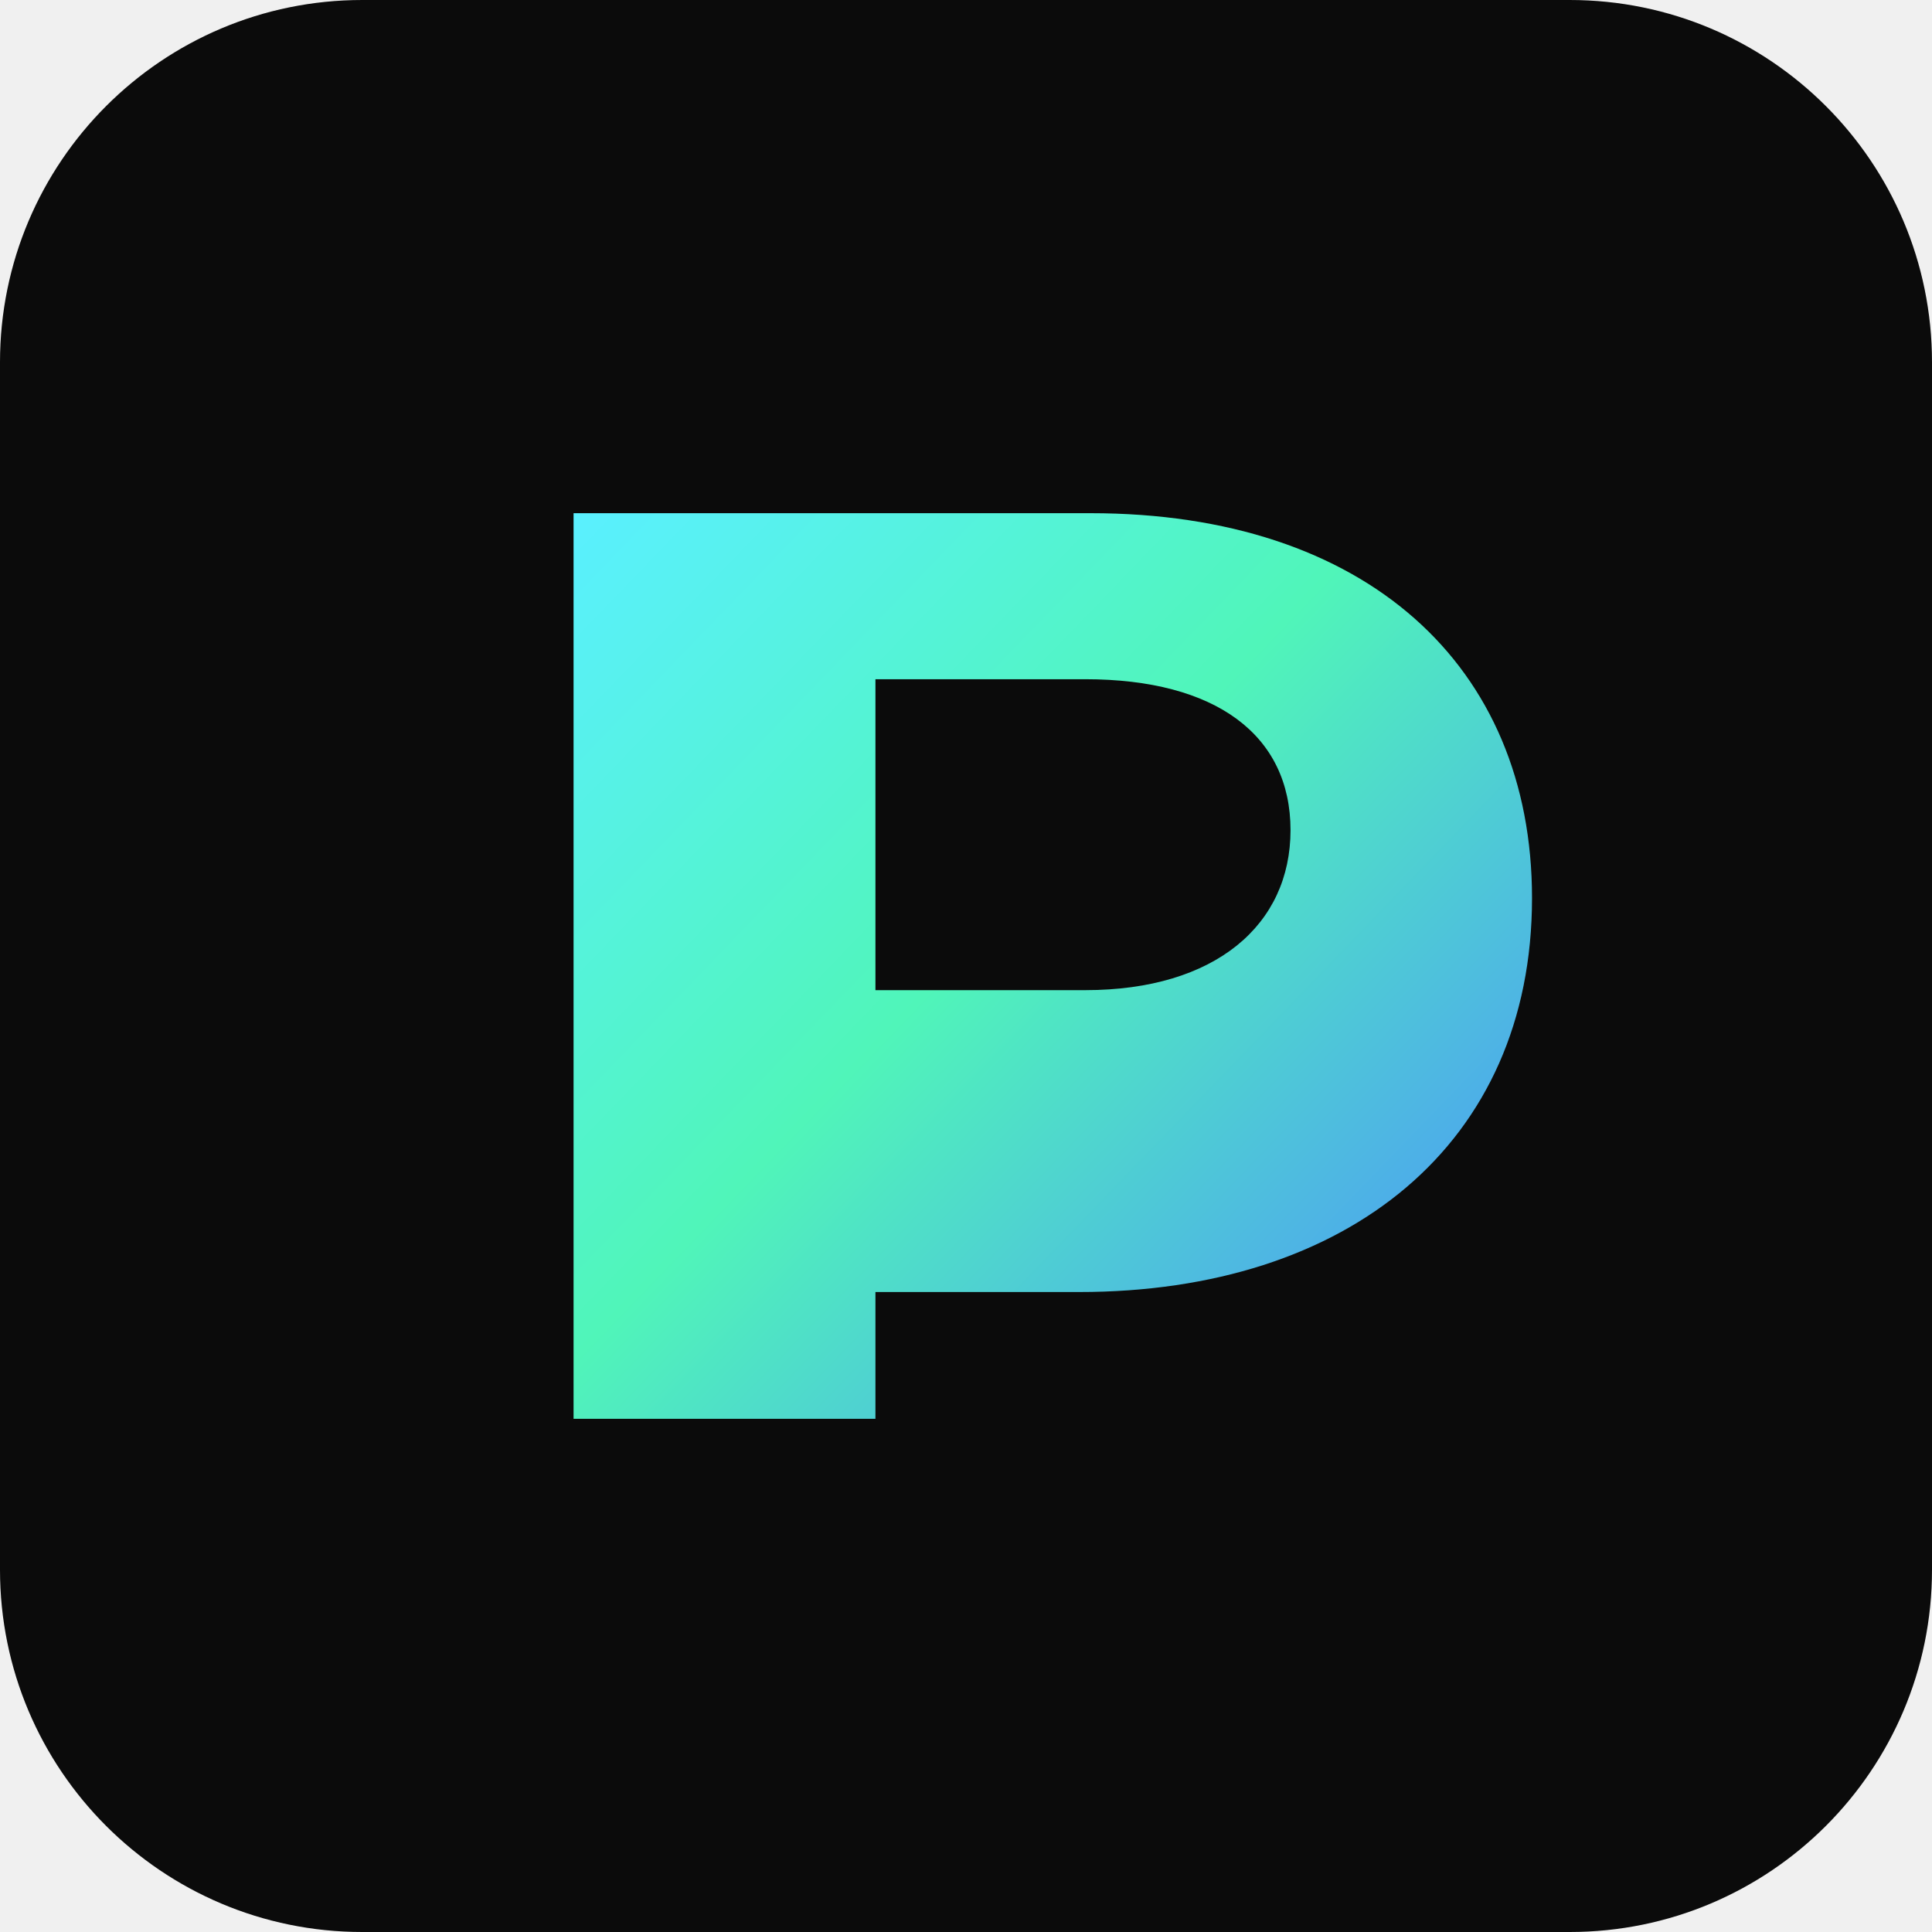
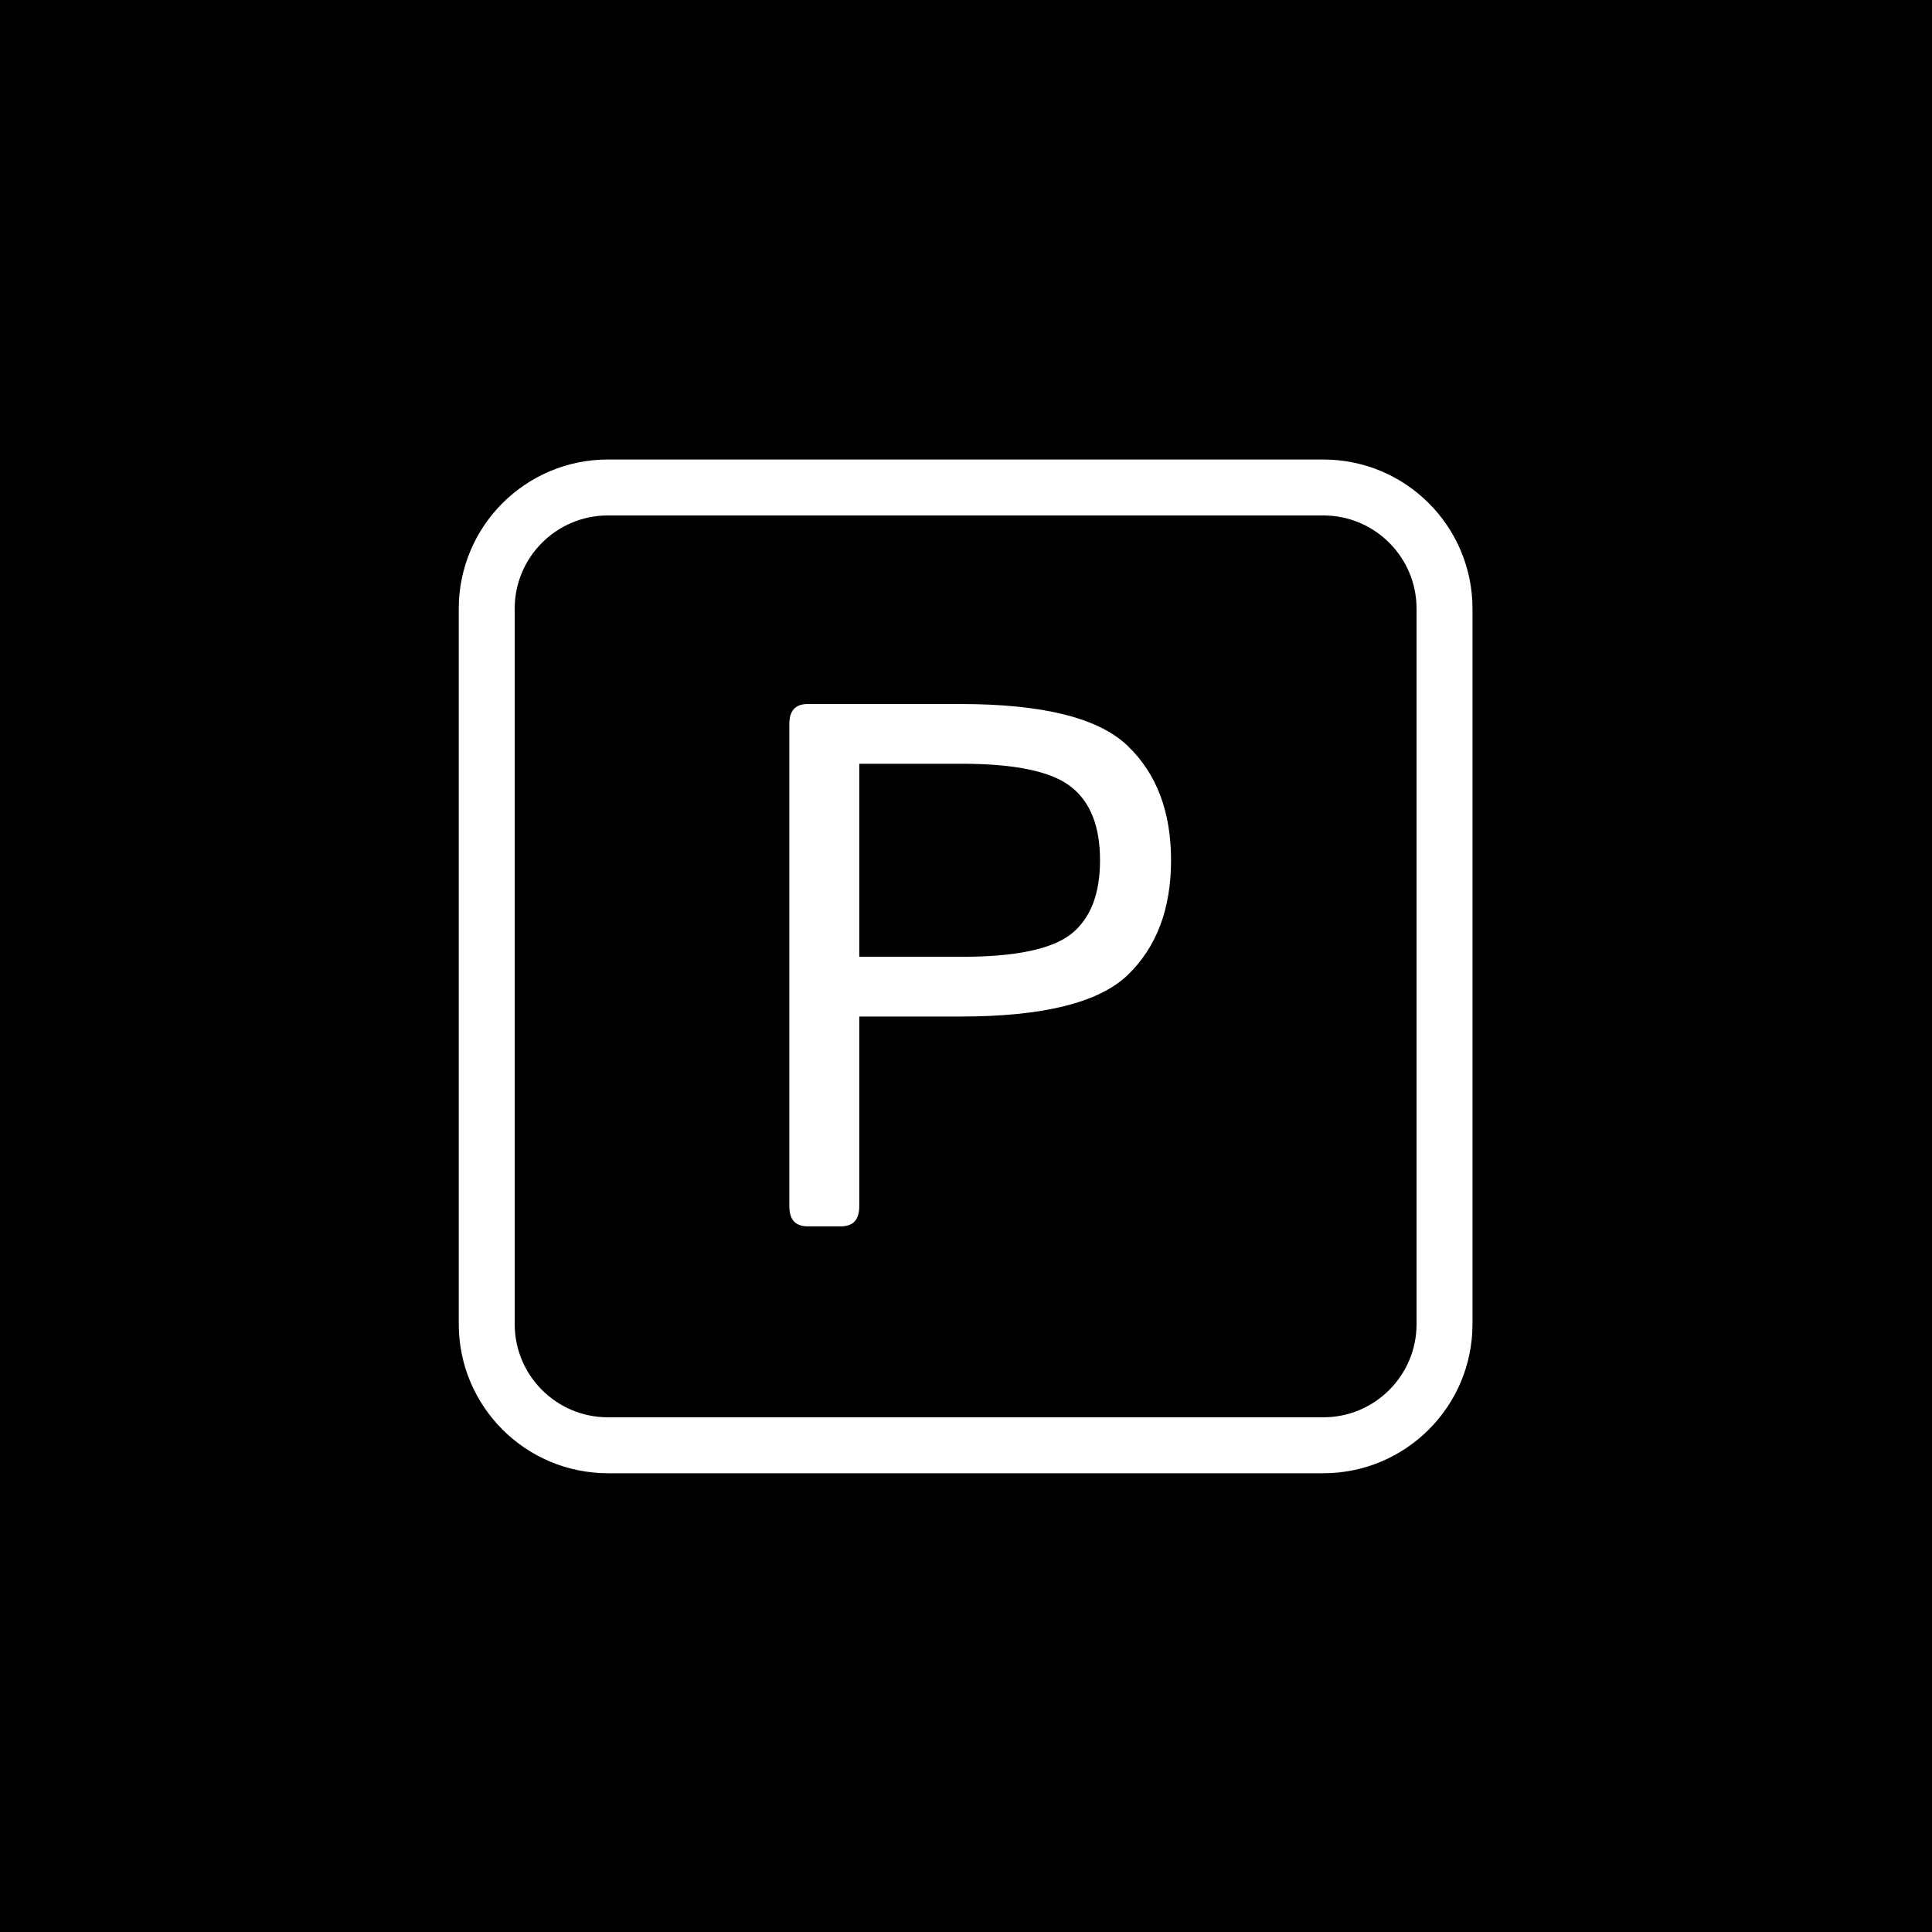
- <svg xmlns="http://www.w3.org/2000/svg" width="256" height="256" viewBox="0 0 256 256" fill="none">
-   <rect width="256" height="256" rx="48" fill="#0B0B0B" />
-   <path d="M76 188V68h68.5c36.5 0 58.5 20.2 58.5 51 0 32.6-24.4 52.2-60 52.2H116v16.8H76Zm40-56.8h27.8c17.3 0 27.2-8.7 27.2-21.2 0-12.6-9.9-20-27.2-20H116v41.2Z" fill="url(#g)" />
-   <defs>
-     <linearGradient id="g" x1="76" y1="68" x2="200.5" y2="188" gradientUnits="userSpaceOnUse">
-       <stop stop-color="#5AF0FF" />
-       <stop offset="0.45" stop-color="#50F5B9" />
-       <stop offset="1" stop-color="#4C8CFF" />
-     </linearGradient>
-   </defs>
+ <svg xmlns="http://www.w3.org/2000/svg" width="2590" height="2590" viewBox="0 0 2590 2590" fill="none">
+   <path d="M1034.59 1389C1018.31 1389 1010.17 1380.05 1010.17 1362.14V715.66C1010.17 697.757 1018.31 688.805 1034.59 688.805H1239.66C1350.34 688.805 1425.05 707.522 1463.79 744.957C1502.52 782.066 1521.89 833.173 1521.89 898.277C1521.89 963.382 1502.52 1014.65 1463.79 1052.09C1425.05 1089.2 1350.34 1107.75 1239.66 1107.75H1103.92V1362.14C1103.92 1380.05 1095.78 1389 1079.51 1389H1034.59ZM1103.92 1027.67H1241.13C1312.74 1027.67 1361.57 1017.58 1387.61 997.398C1413.65 976.891 1426.68 943.85 1426.68 898.277C1426.68 852.704 1413.65 819.827 1387.61 799.645C1361.57 779.137 1312.74 768.883 1241.13 768.883H1103.92V1027.67Z" fill="white" />
+   <path d="M467.586 1389C451.31 1389 443.172 1380.05 443.172 1362.14V715.66C443.172 697.757 451.31 688.805 467.586 688.805H672.664C783.341 688.805 858.048 707.522 896.785 744.957C935.522 782.066 954.891 833.173 954.891 898.277C954.891 963.382 935.522 1014.65 896.785 1052.09C858.048 1089.2 783.341 1107.75 672.664 1107.75H536.922V1362.14C536.922 1380.05 528.784 1389 512.508 1389H467.586ZM536.922 1027.67H674.129C745.743 1027.67 794.572 1017.58 820.613 997.398C846.655 976.891 859.676 943.85 859.676 898.277C859.676 852.704 846.655 819.827 820.613 799.645C794.572 779.137 745.743 768.883 674.129 768.883H536.922V1027.67Z" fill="white" />
+   <path d="M0 0H2590V2590H0V0Z" fill="black" />
+   <rect x="652.5" y="653.5" width="1284" height="1284" rx="162.5" stroke="white" stroke-width="75" />
+   <path d="M1082.59 1644C1066.31 1644 1058.17 1635.05 1058.17 1617.14V970.66C1058.17 952.757 1066.31 943.805 1082.59 943.805H1287.66C1398.34 943.805 1473.05 962.522 1511.79 999.957C1550.52 1037.07 1569.89 1088.17 1569.89 1153.28C1569.89 1218.38 1550.52 1269.65 1511.79 1307.09C1473.05 1344.2 1398.34 1362.75 1287.66 1362.75H1151.92V1617.14C1151.92 1635.05 1143.78 1644 1127.51 1644H1082.59ZM1151.92 1282.67H1289.13C1360.74 1282.67 1409.57 1272.58 1435.61 1252.4C1461.65 1231.89 1474.68 1198.85 1474.68 1153.28C1474.68 1107.7 1461.65 1074.83 1435.61 1054.64C1409.57 1034.14 1360.74 1023.88 1289.13 1023.88H1151.92V1282.67Z" fill="white" />
</svg>
